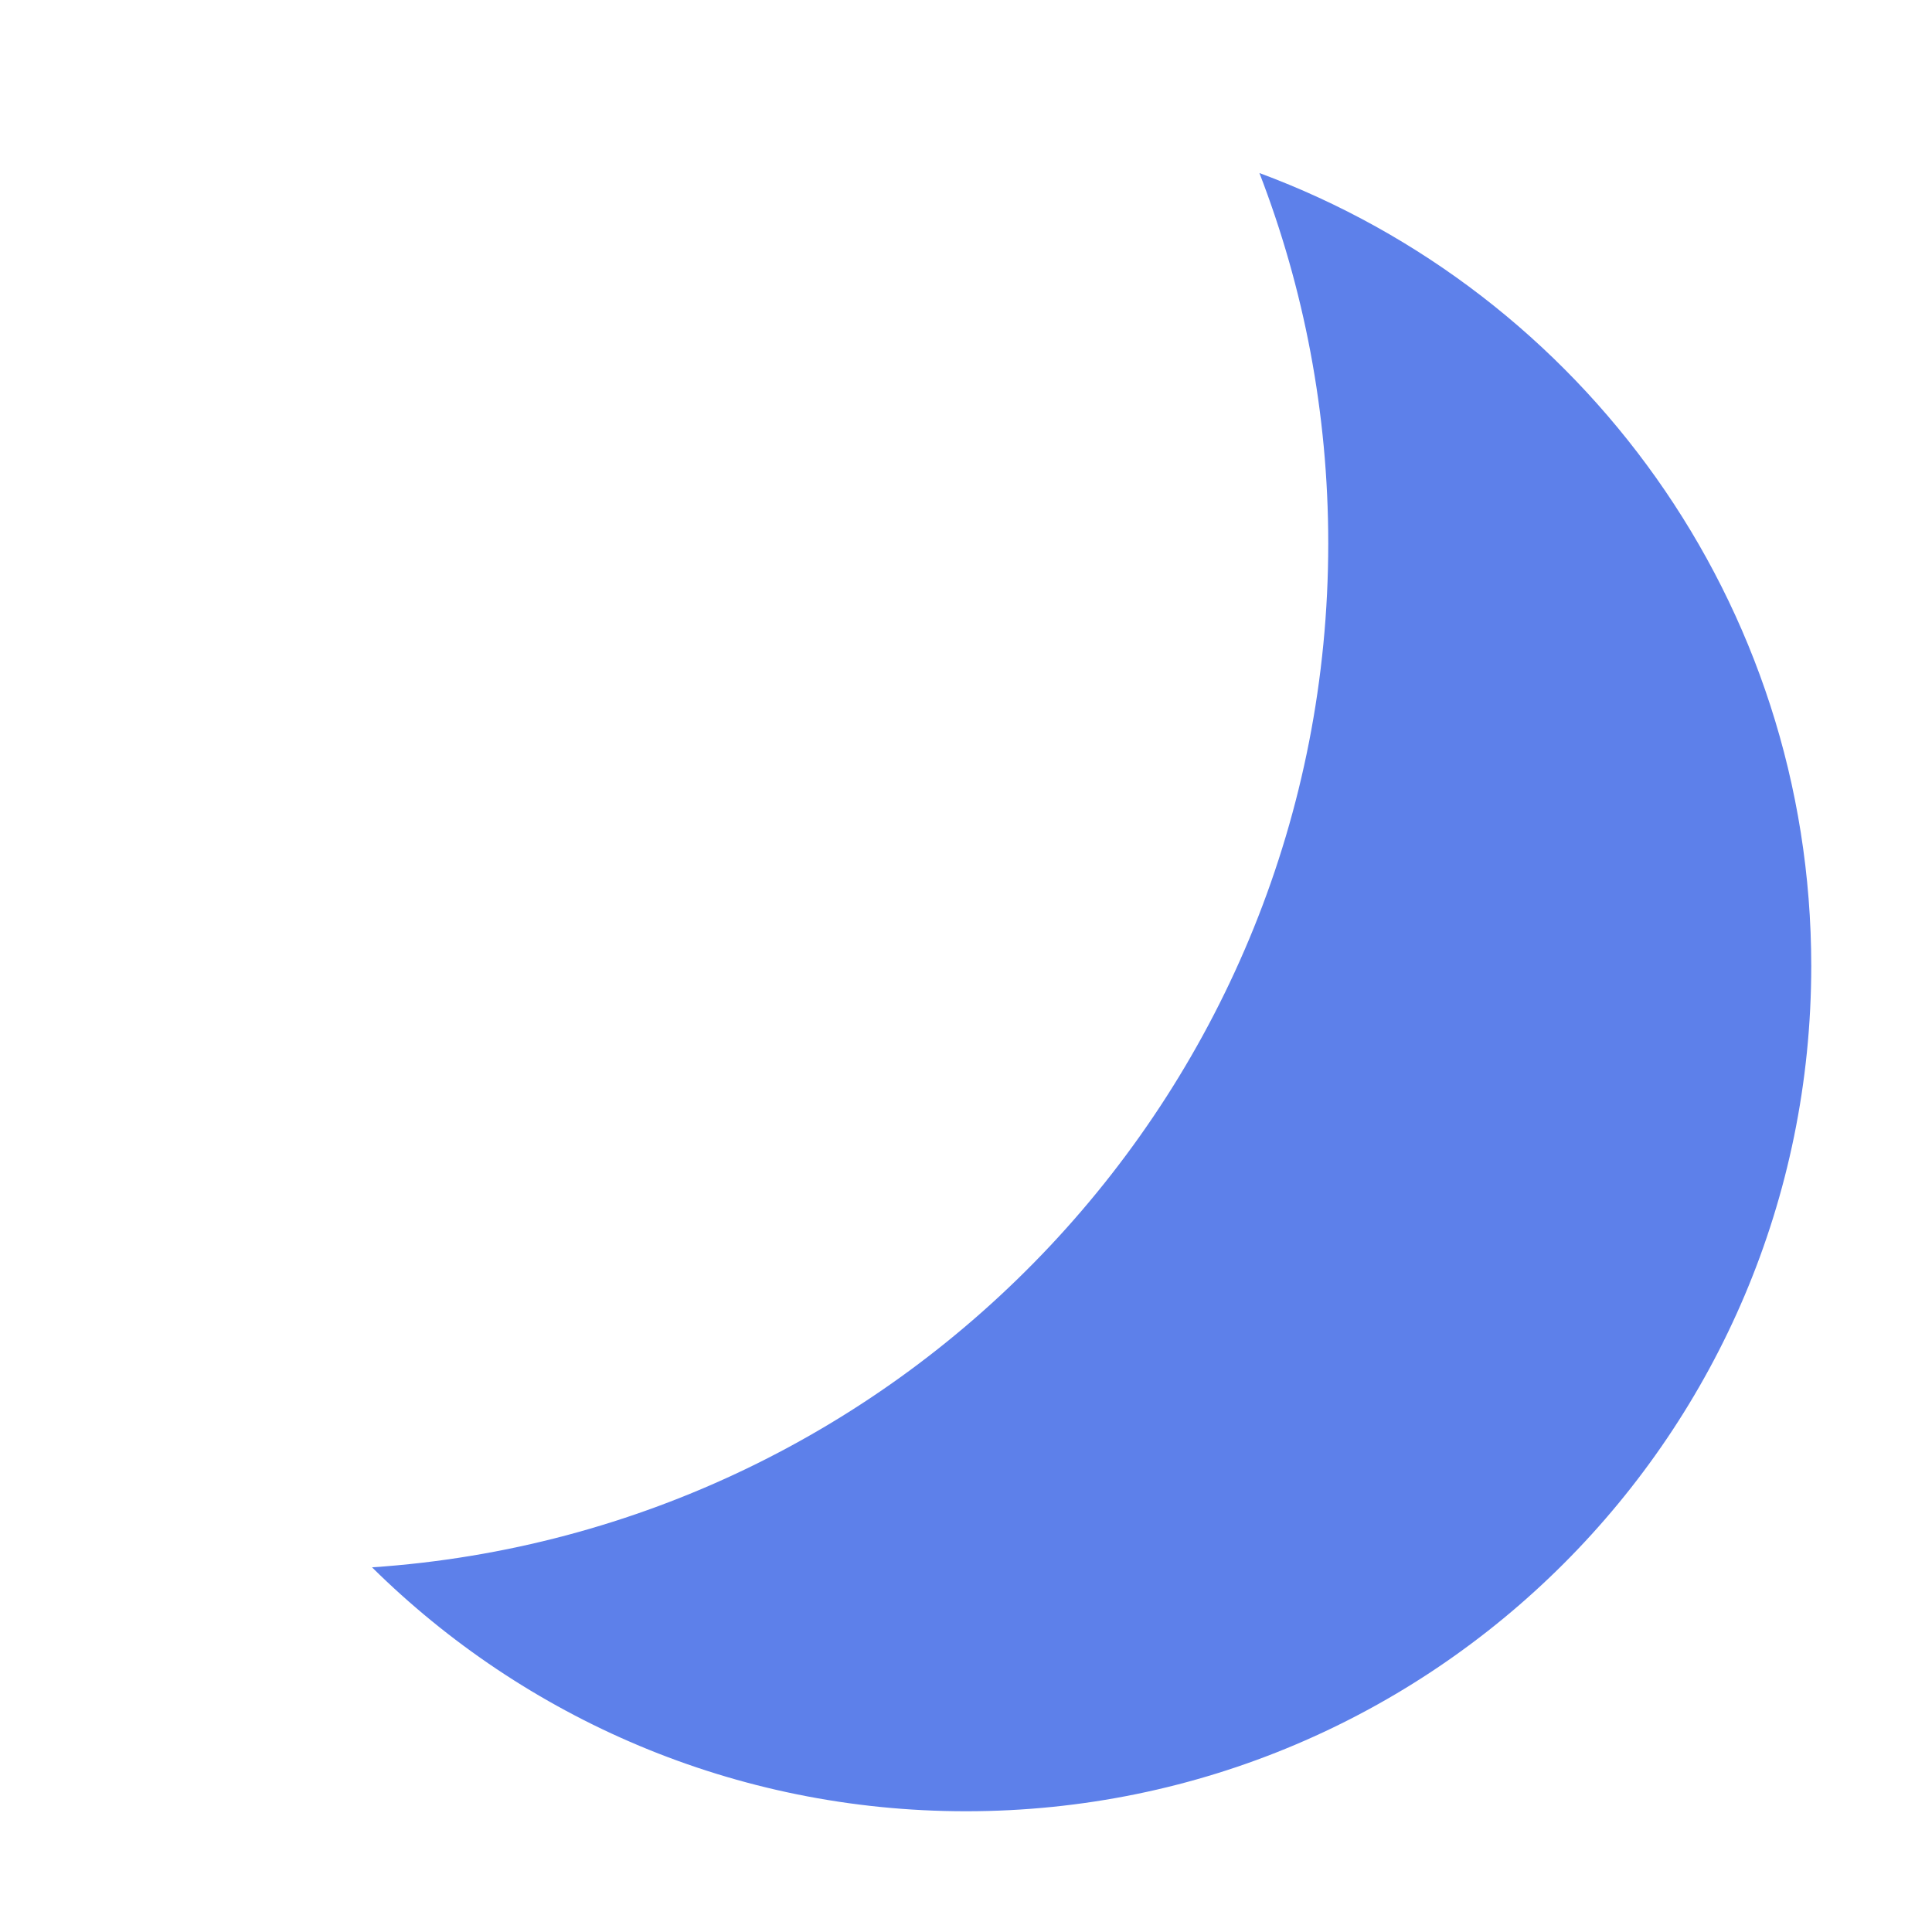
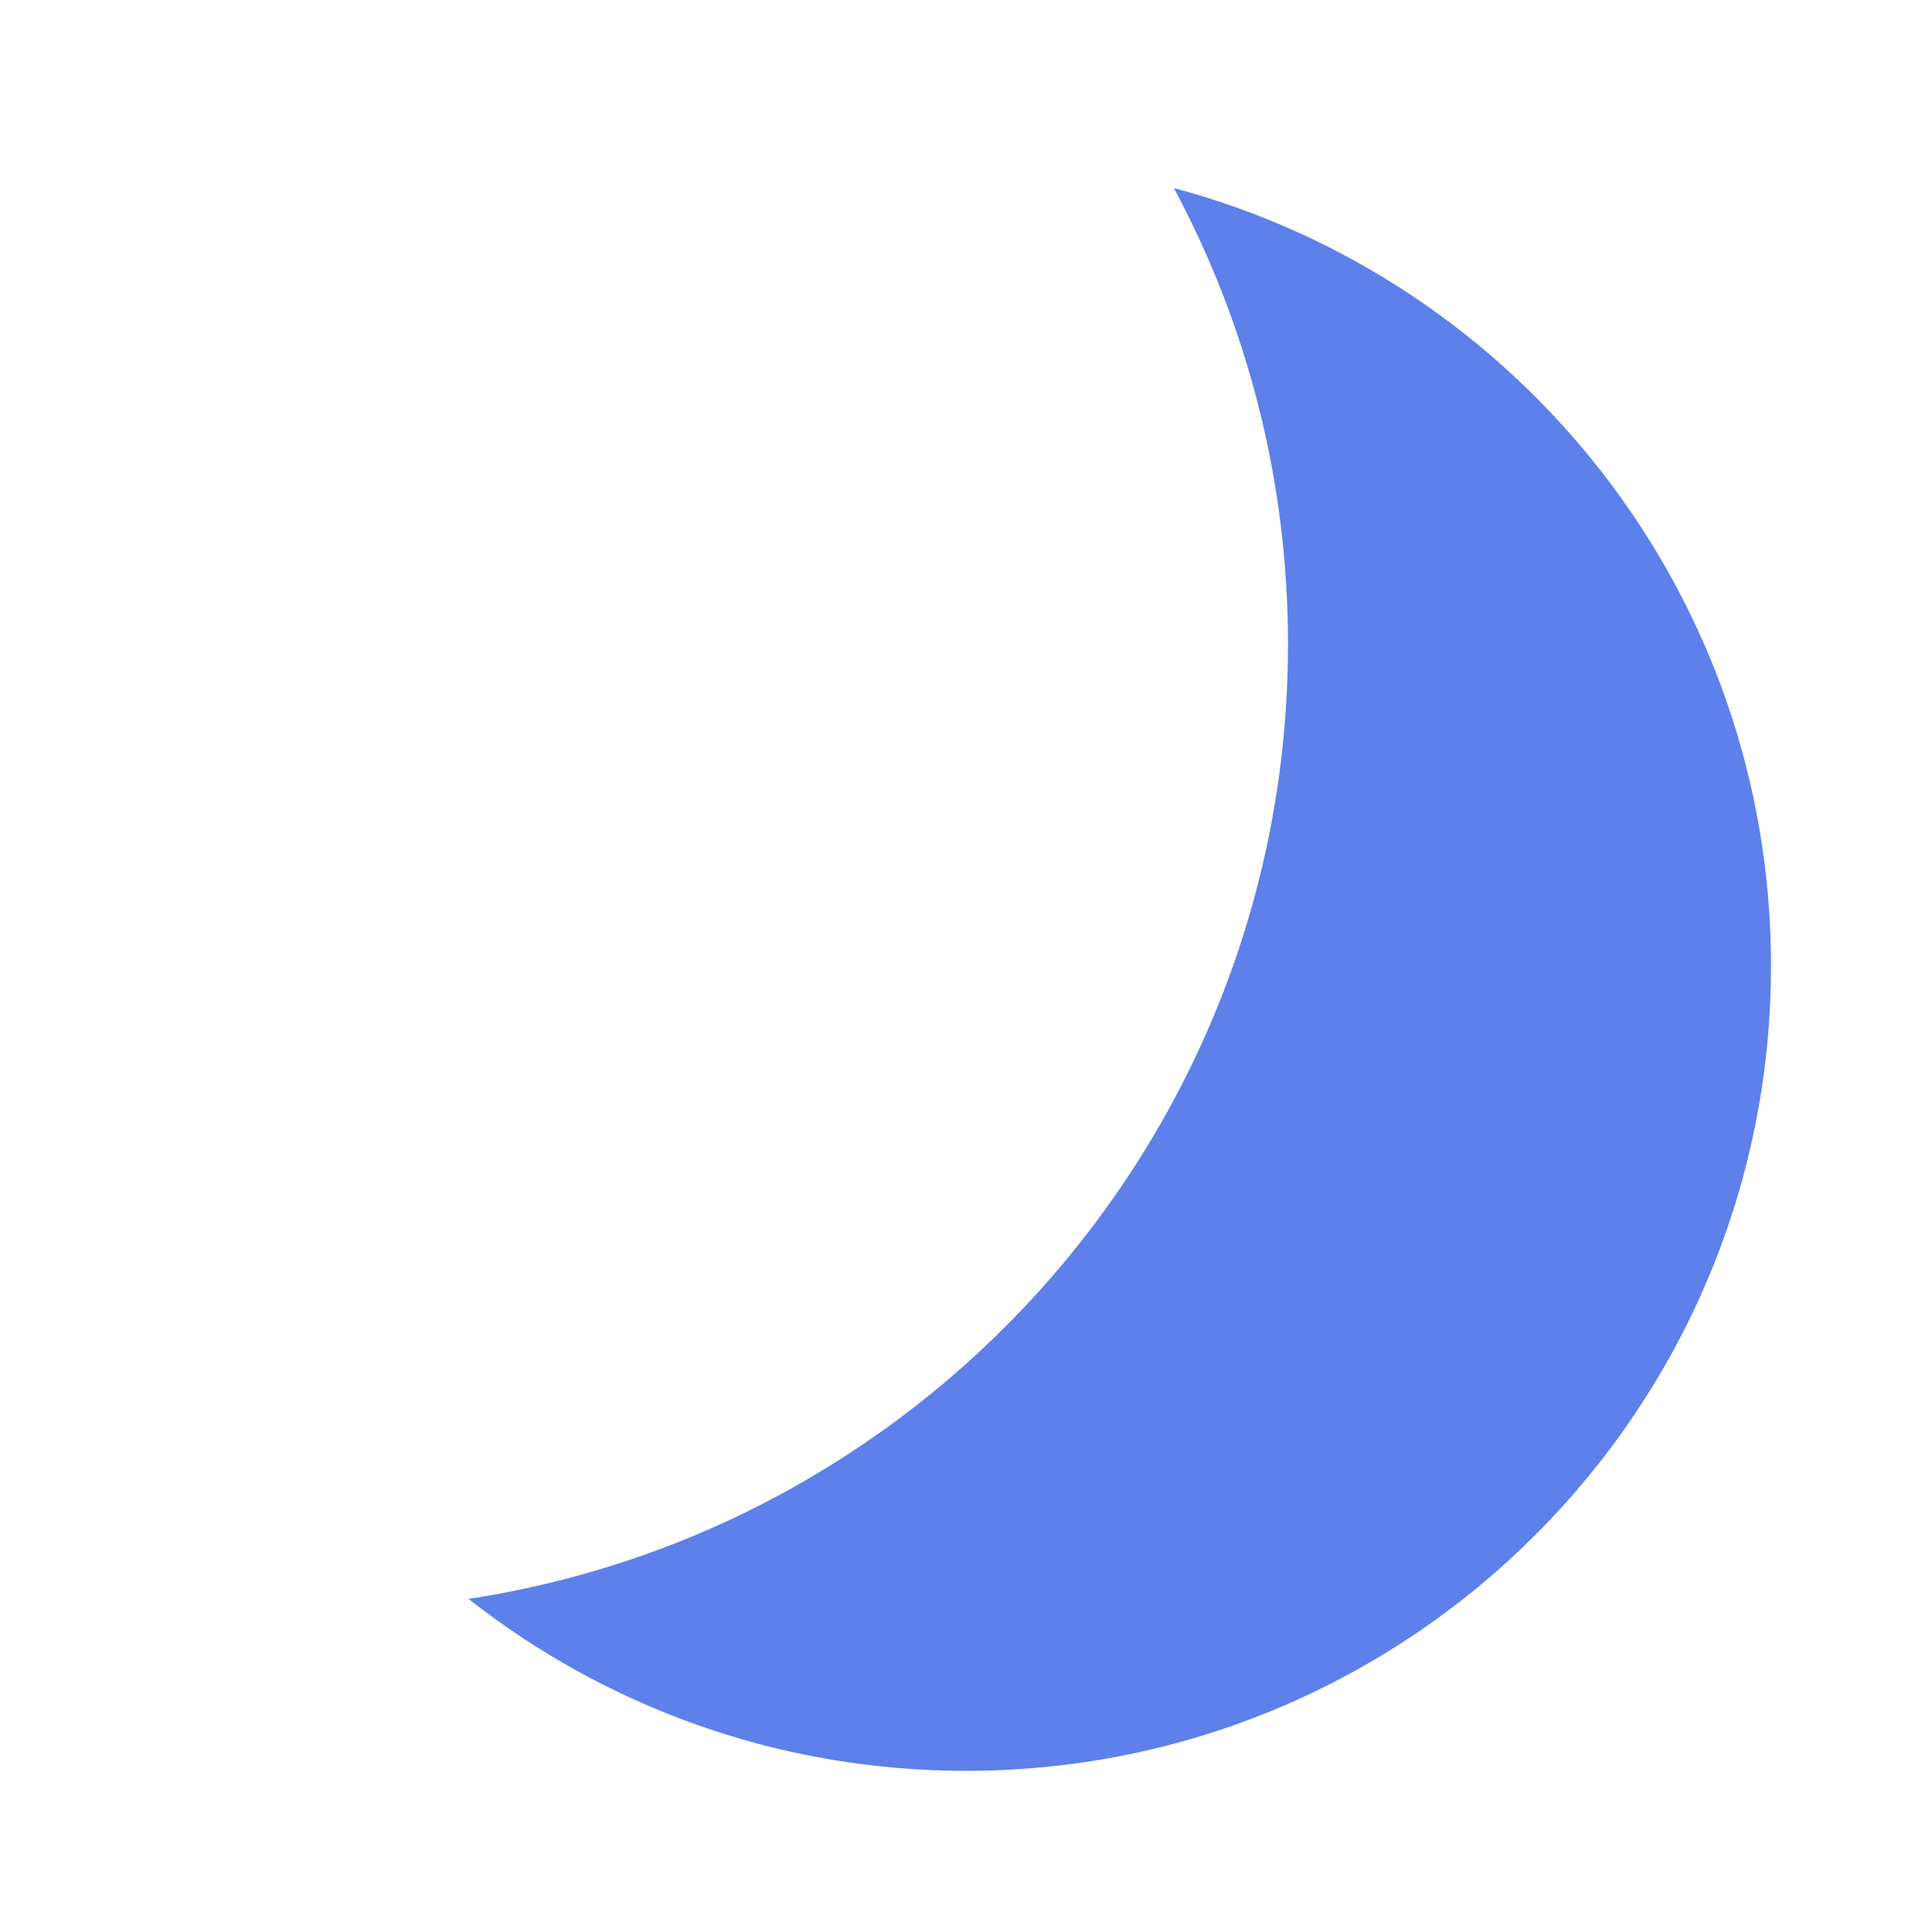
- <svg xmlns="http://www.w3.org/2000/svg" width="16" height="16" viewBox="0 0 16 16" fill="none">
-   <path fill-rule="evenodd" clip-rule="evenodd" d="M3.081 12.98C7.504 12.682 11 8.999 11 4.5C11 3.419 10.798 2.385 10.43 1.433C13.098 2.421 15 4.988 15 8C15 11.866 11.866 15 8 15C6.083 15 4.345 14.229 3.081 12.98Z" fill="#5D80EA" />
+ <svg xmlns="http://www.w3.org/2000/svg" width="12" height="12" viewBox="0 0 12 12" fill="none">
+   <path fill-rule="evenodd" clip-rule="evenodd" d="M2.91 9.931C5.792 9.492 8 7.004 8 3.999C8 2.975 7.743 2.011 7.291 1.168C9.427 1.737 11 3.684 11 5.999C11 8.761 8.761 10.999 6 10.999C4.834 10.999 3.761 10.6 2.91 9.931Z" fill="#5D80EA" />
</svg>
